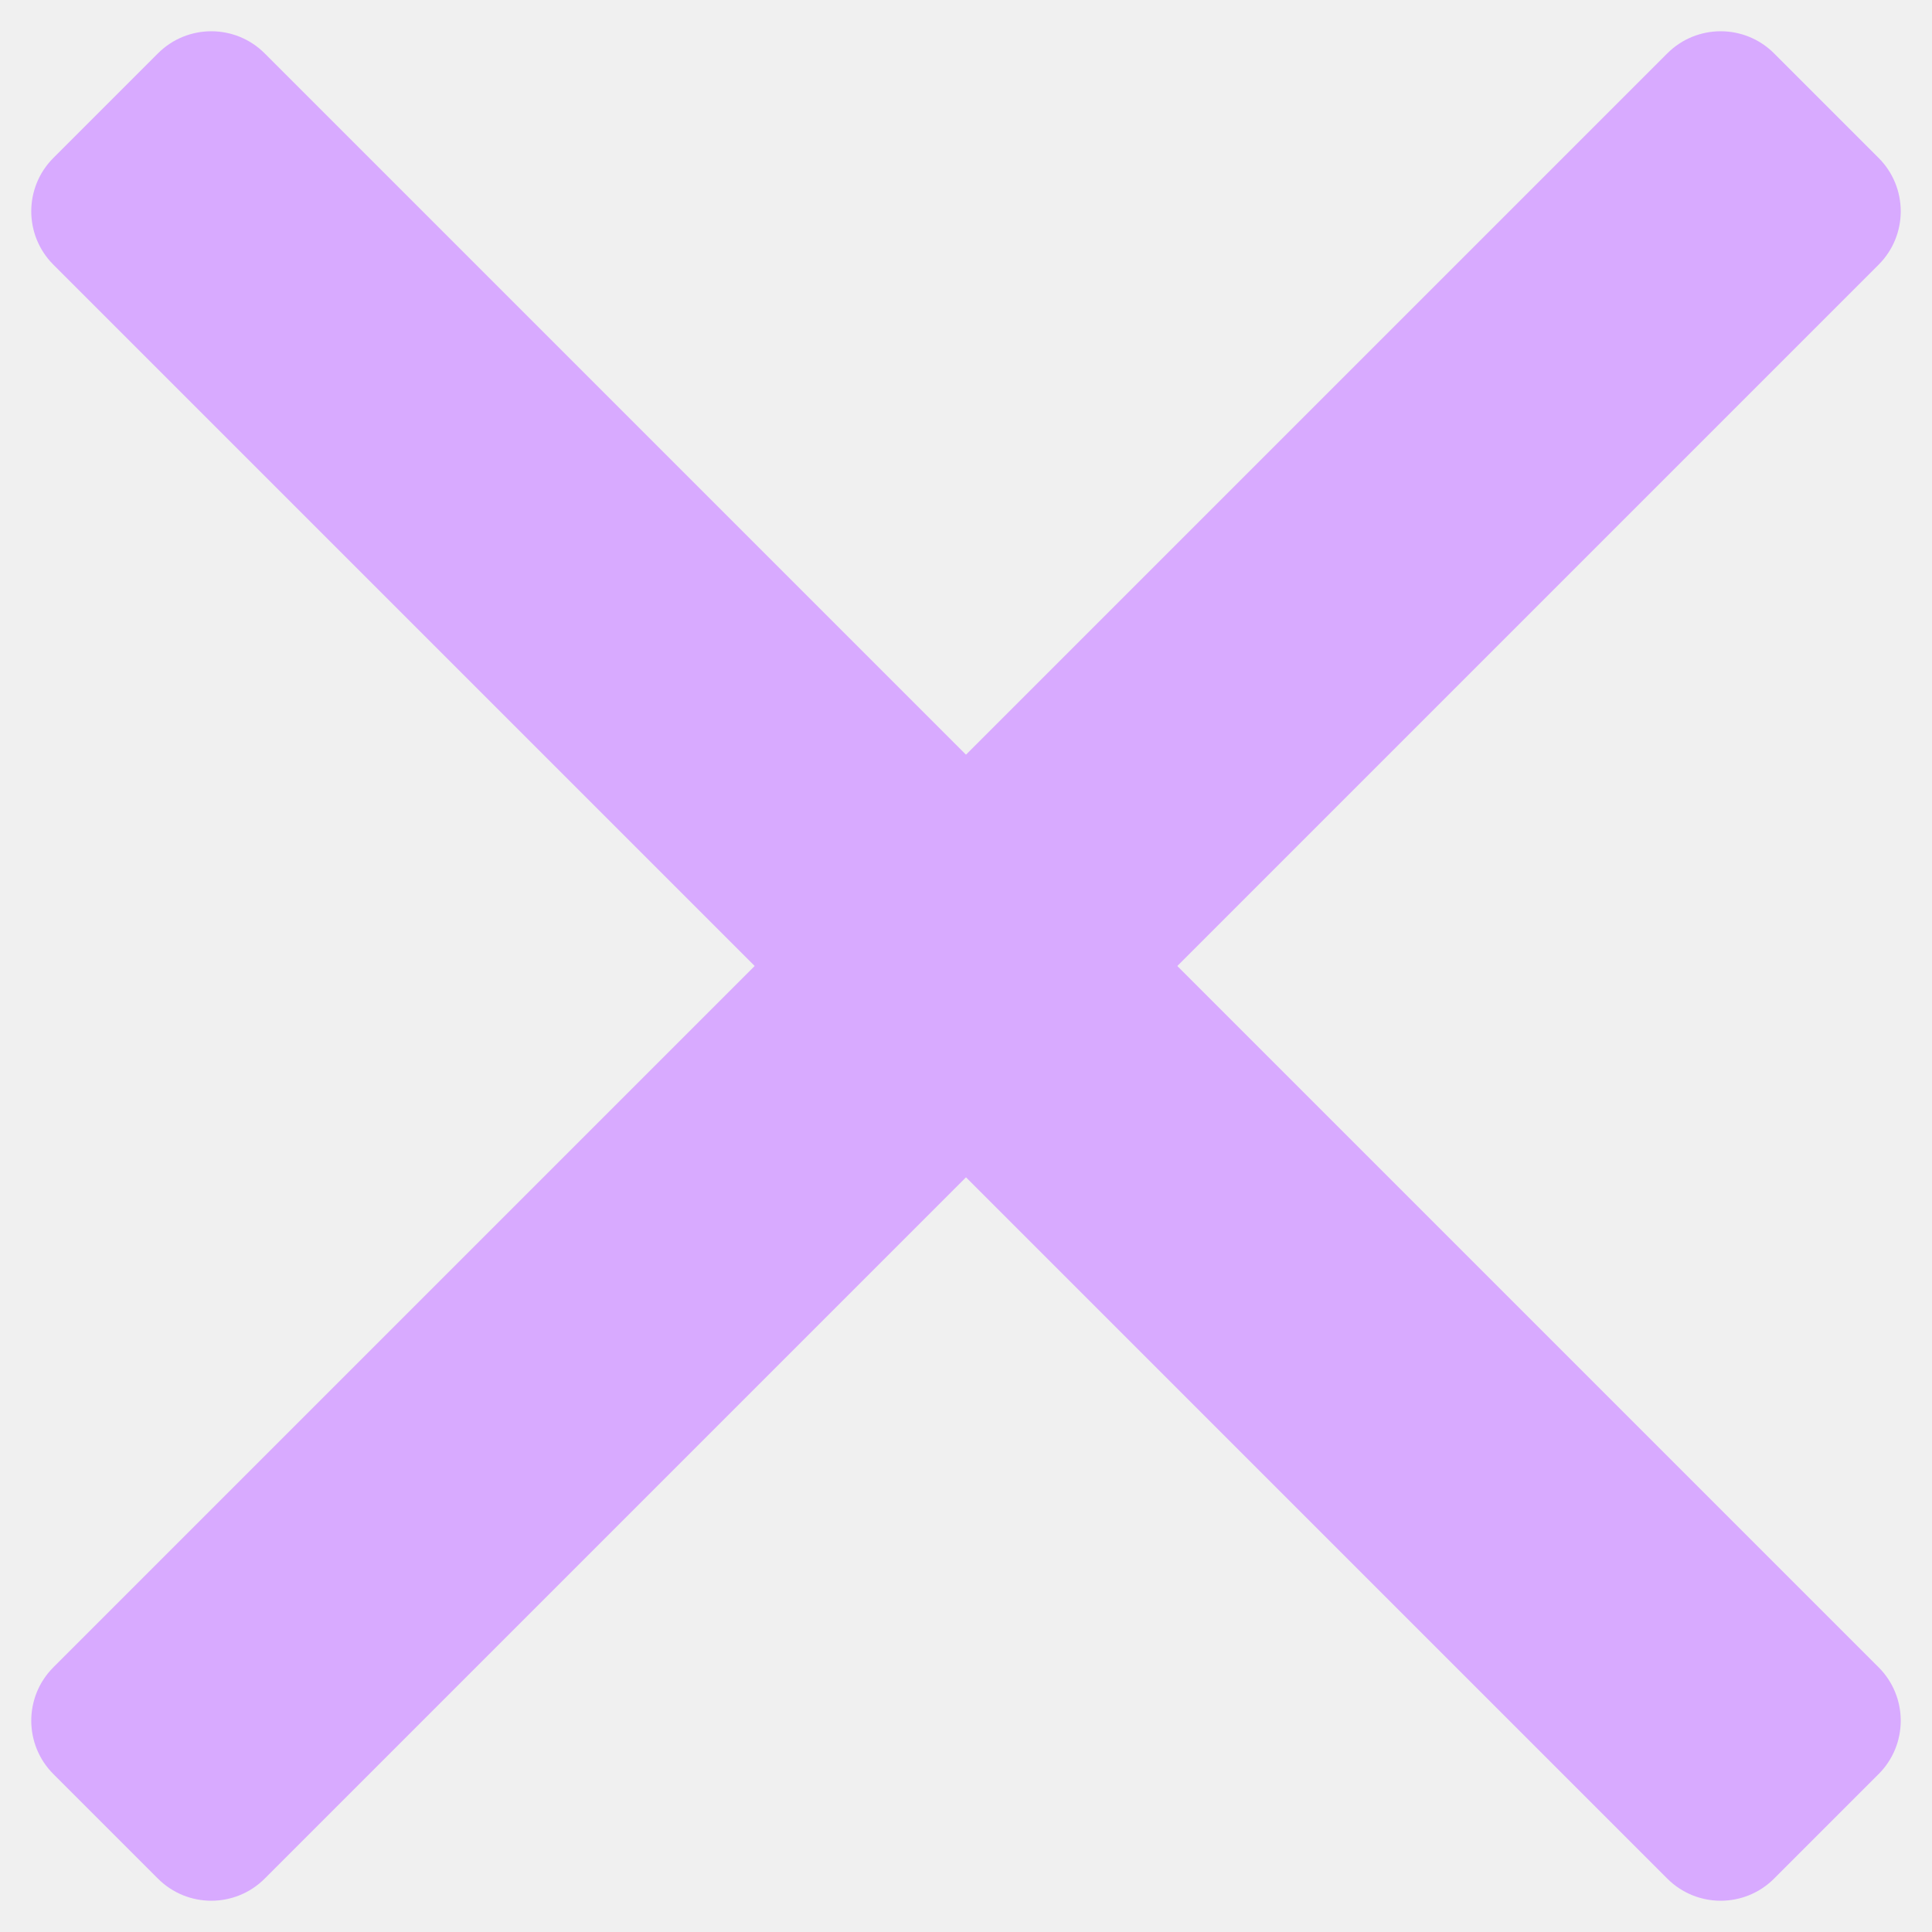
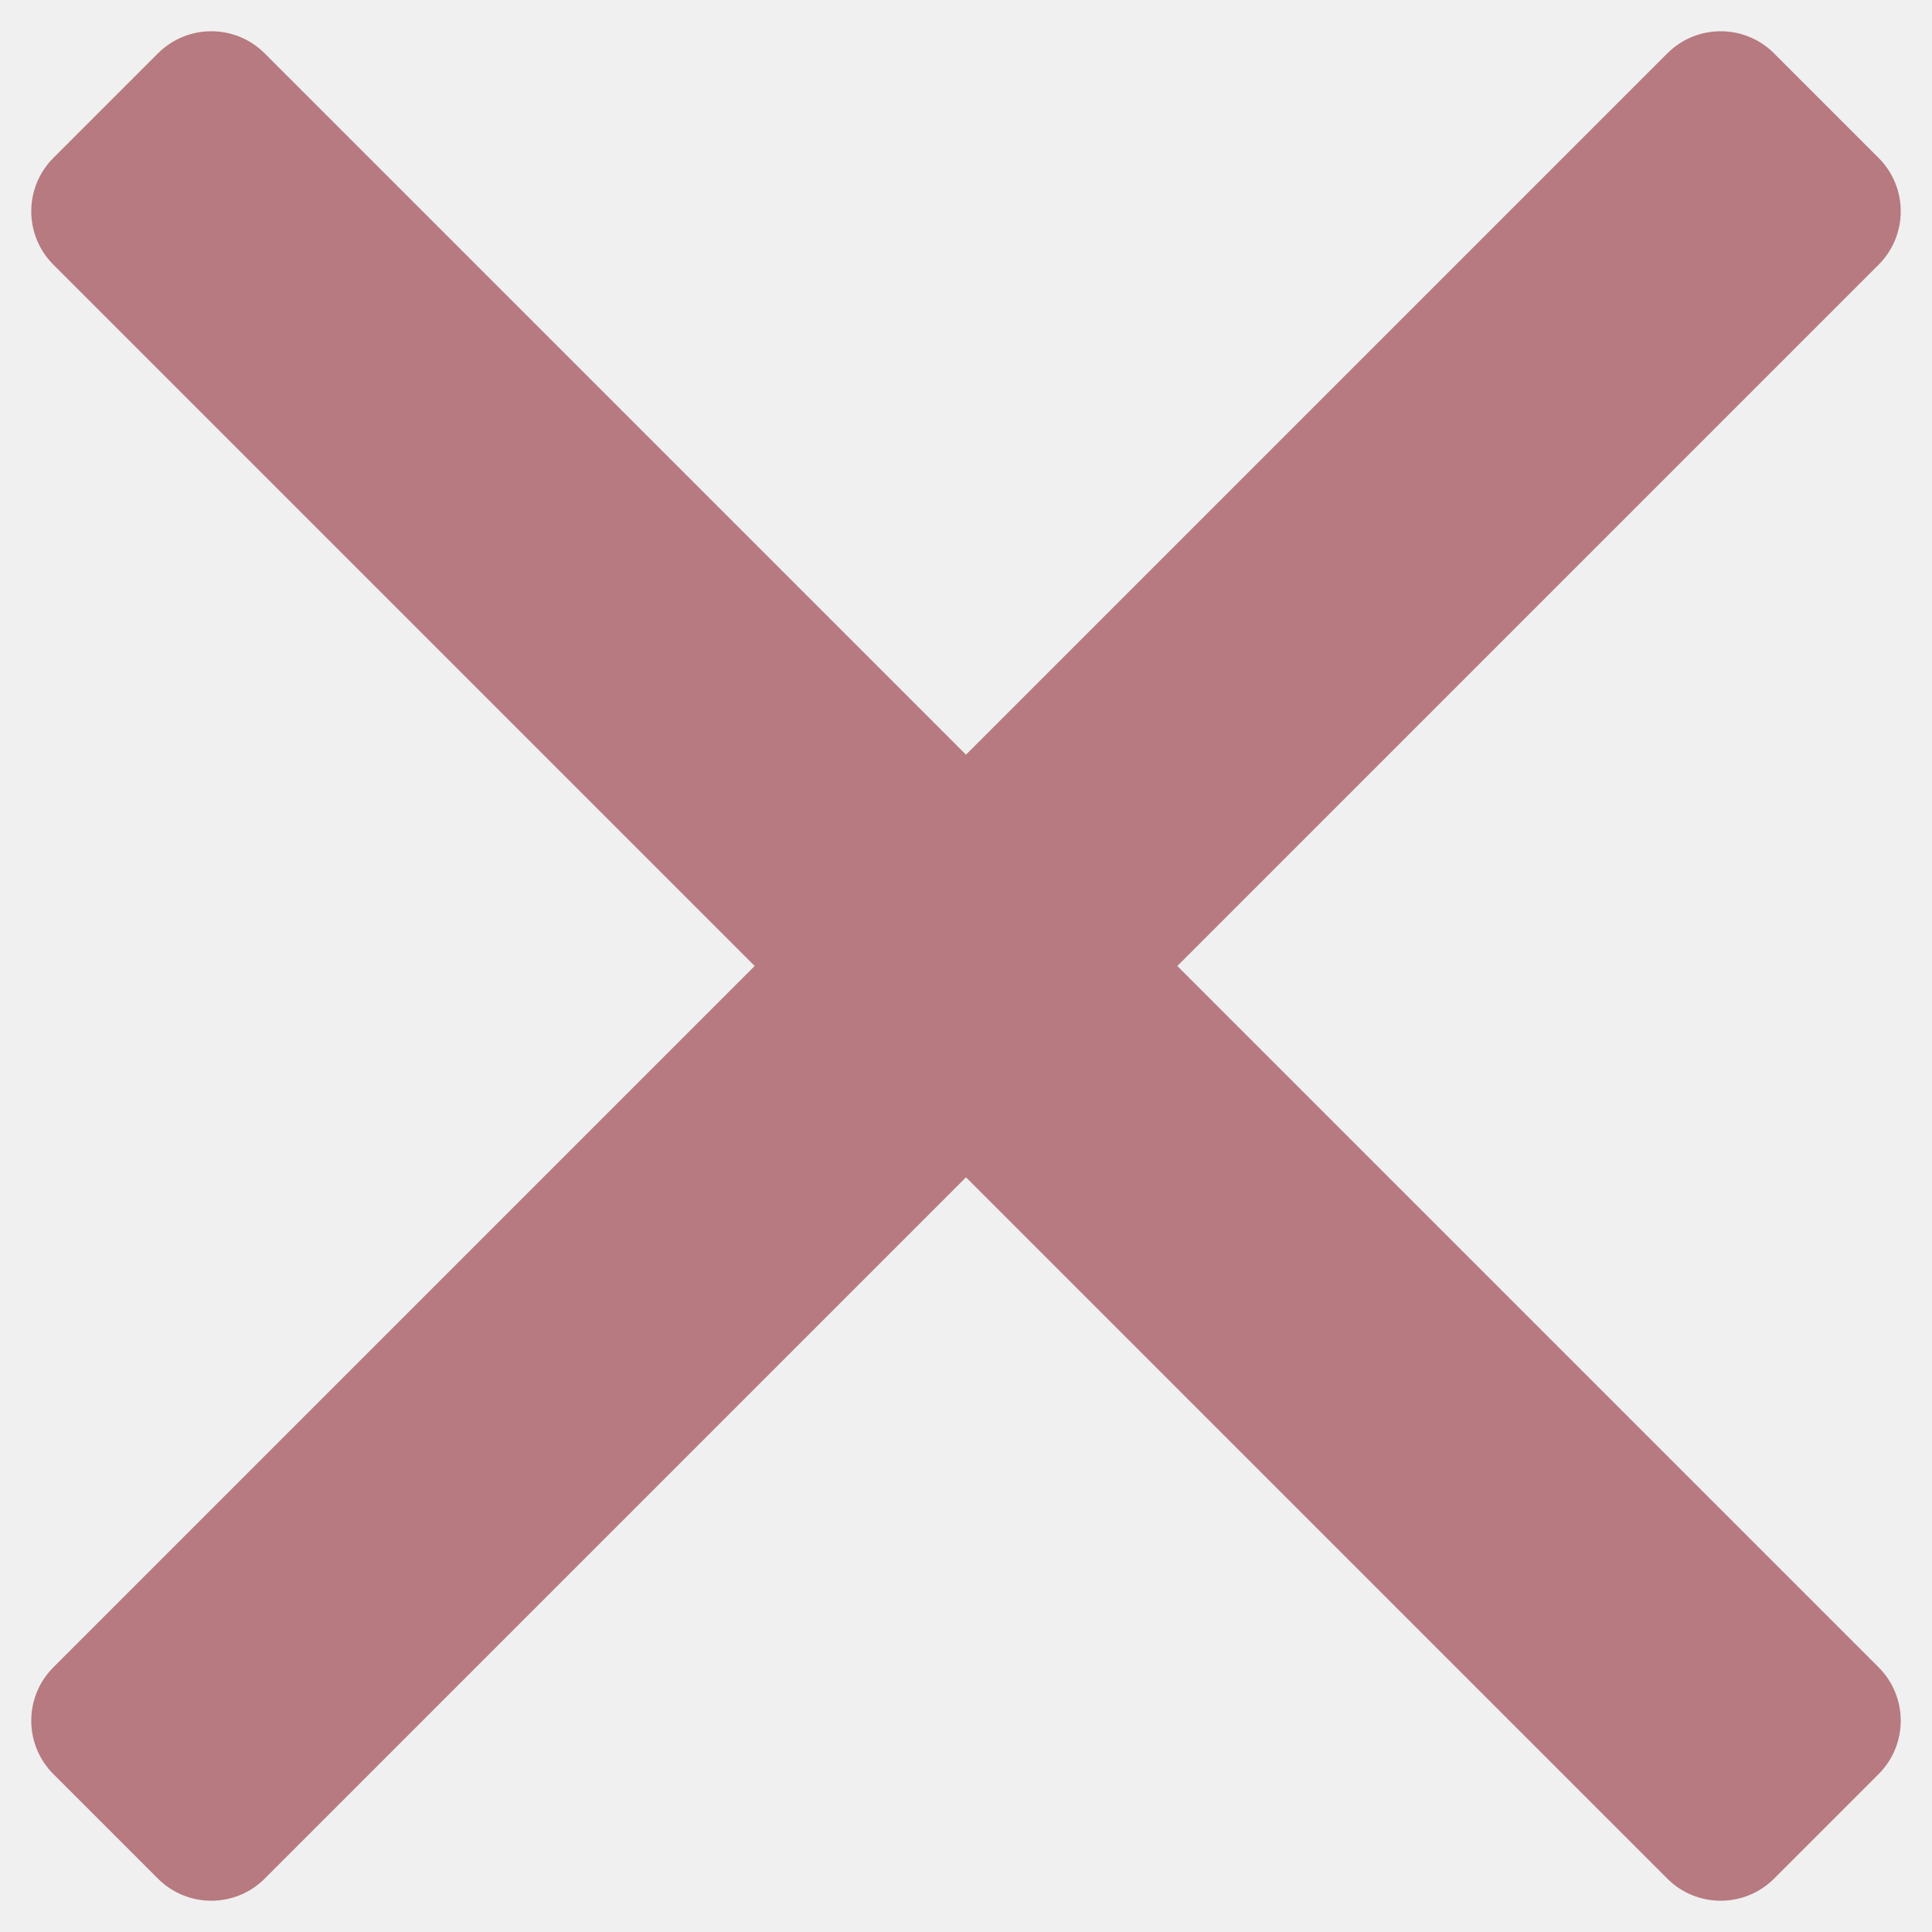
<svg xmlns="http://www.w3.org/2000/svg" width="128" height="128" viewBox="0 0 128 128" fill="none">
-   <g clip-path="url(#clip0_85_2)">
-     <path d="M117.536 3.536L124.464 10.464C126.417 12.417 126.417 15.583 124.464 17.535L17.535 124.464C15.583 126.417 12.417 126.417 10.464 124.464L3.536 117.536C1.583 115.583 1.583 112.417 3.536 110.464L110.464 3.536C112.417 1.583 115.583 1.583 117.536 3.536Z" fill="#D8AAFF" />
-     <path d="M124.464 117.536L117.536 124.464C115.583 126.417 112.417 126.417 110.464 124.464L3.536 17.535C1.583 15.583 1.583 12.417 3.536 10.464L10.464 3.536C12.417 1.583 15.583 1.583 17.535 3.536L124.464 110.464C126.417 112.417 126.417 115.583 124.464 117.536Z" fill="#D8AAFF" />
+   <g clip-path="url(#clip0_206_143)">
+     <mask id="mask0_206_143" style="mask-type:luminance" maskUnits="userSpaceOnUse" x="0" y="0" width="128" height="128">
+       <path d="M128 0H0V128H128V0Z" fill="white" />
+     </mask>
+     <g mask="url(#mask0_206_143)">
+       <path d="M117.536 3.536L124.464 10.464C126.417 12.417 126.417 15.583 124.464 17.535L17.535 124.464C15.583 126.417 12.417 126.417 10.464 124.464L3.535 117.536C1.583 115.583 1.583 112.417 3.536 110.464L110.464 3.536C112.417 1.583 115.583 1.583 117.536 3.536Z" fill="#B67A80" />
+       <path d="M124.464 117.536L117.536 124.464C115.583 126.417 112.417 126.417 110.464 124.464L3.536 17.535C1.583 15.583 1.583 12.417 3.536 10.464L10.464 3.536C12.417 1.583 15.583 1.583 17.535 3.536L124.464 110.464C126.417 112.417 126.417 115.583 124.464 117.536Z" fill="#B67A80" />
+     </g>
  </g>
  <defs>
-     <clipPath id="clip0_85_2">
+     <clipPath id="clip0_206_143">
      <rect width="128" height="128" fill="white" />
    </clipPath>
  </defs>
</svg>
